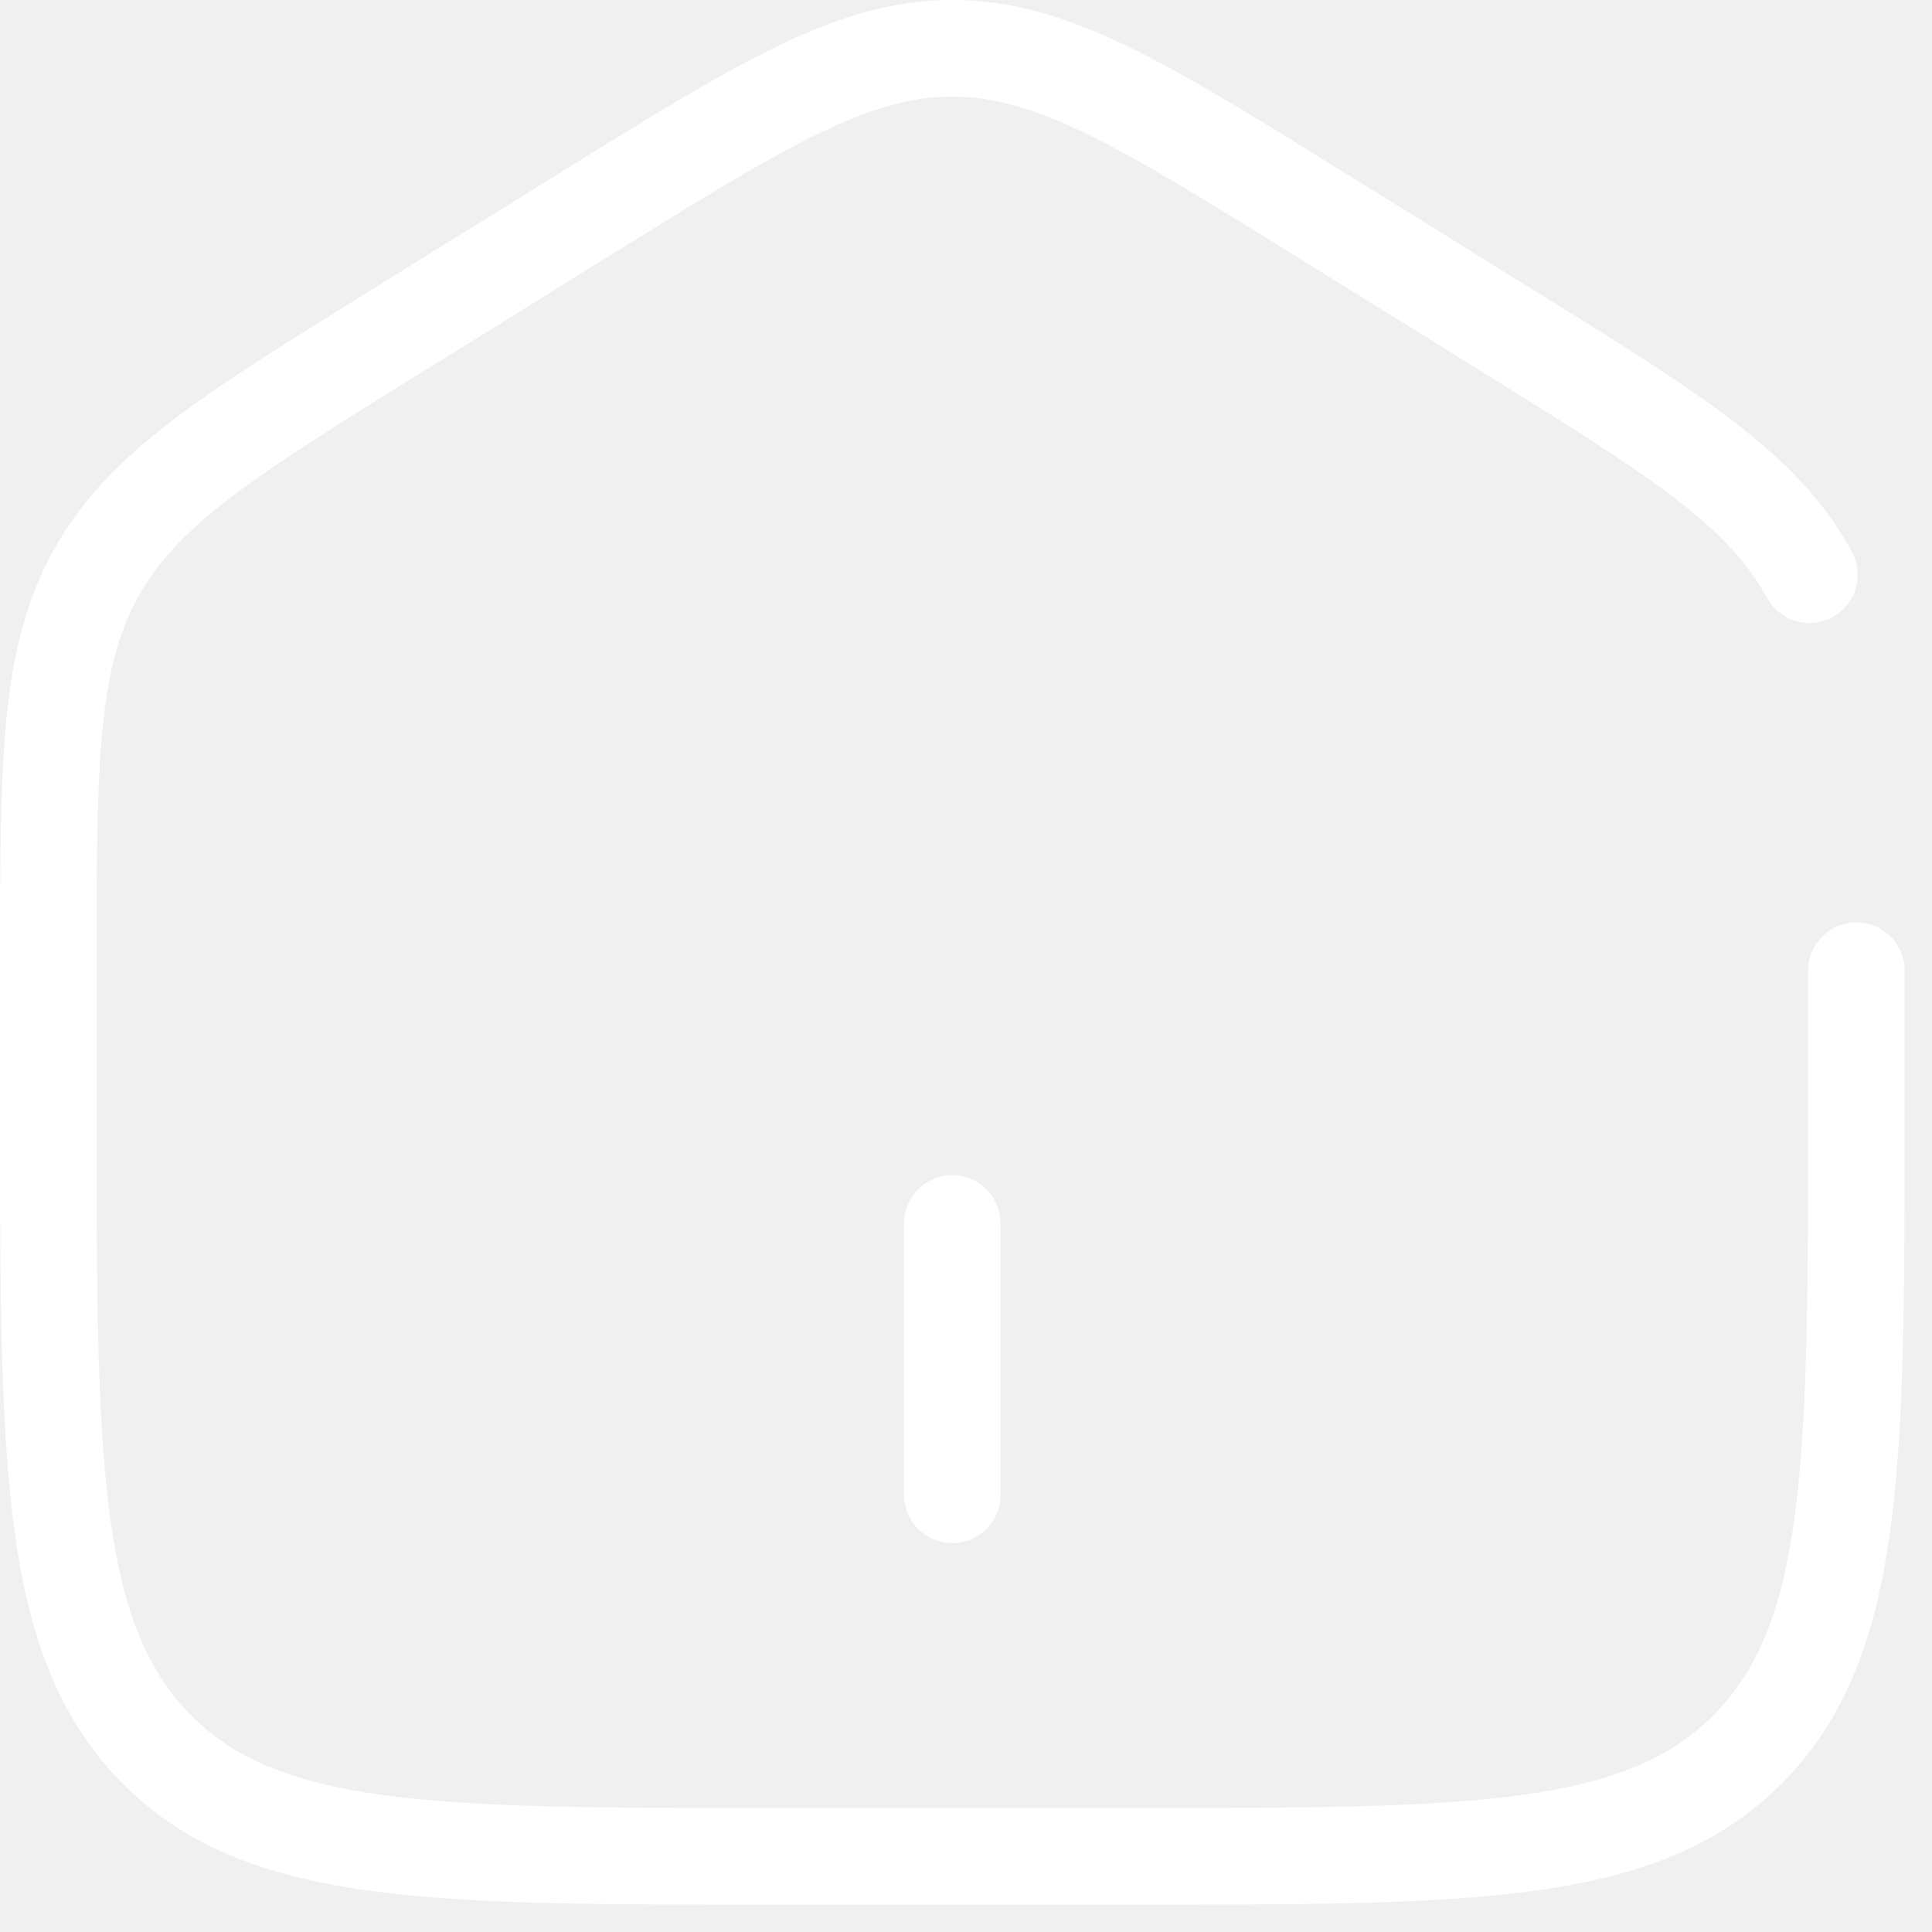
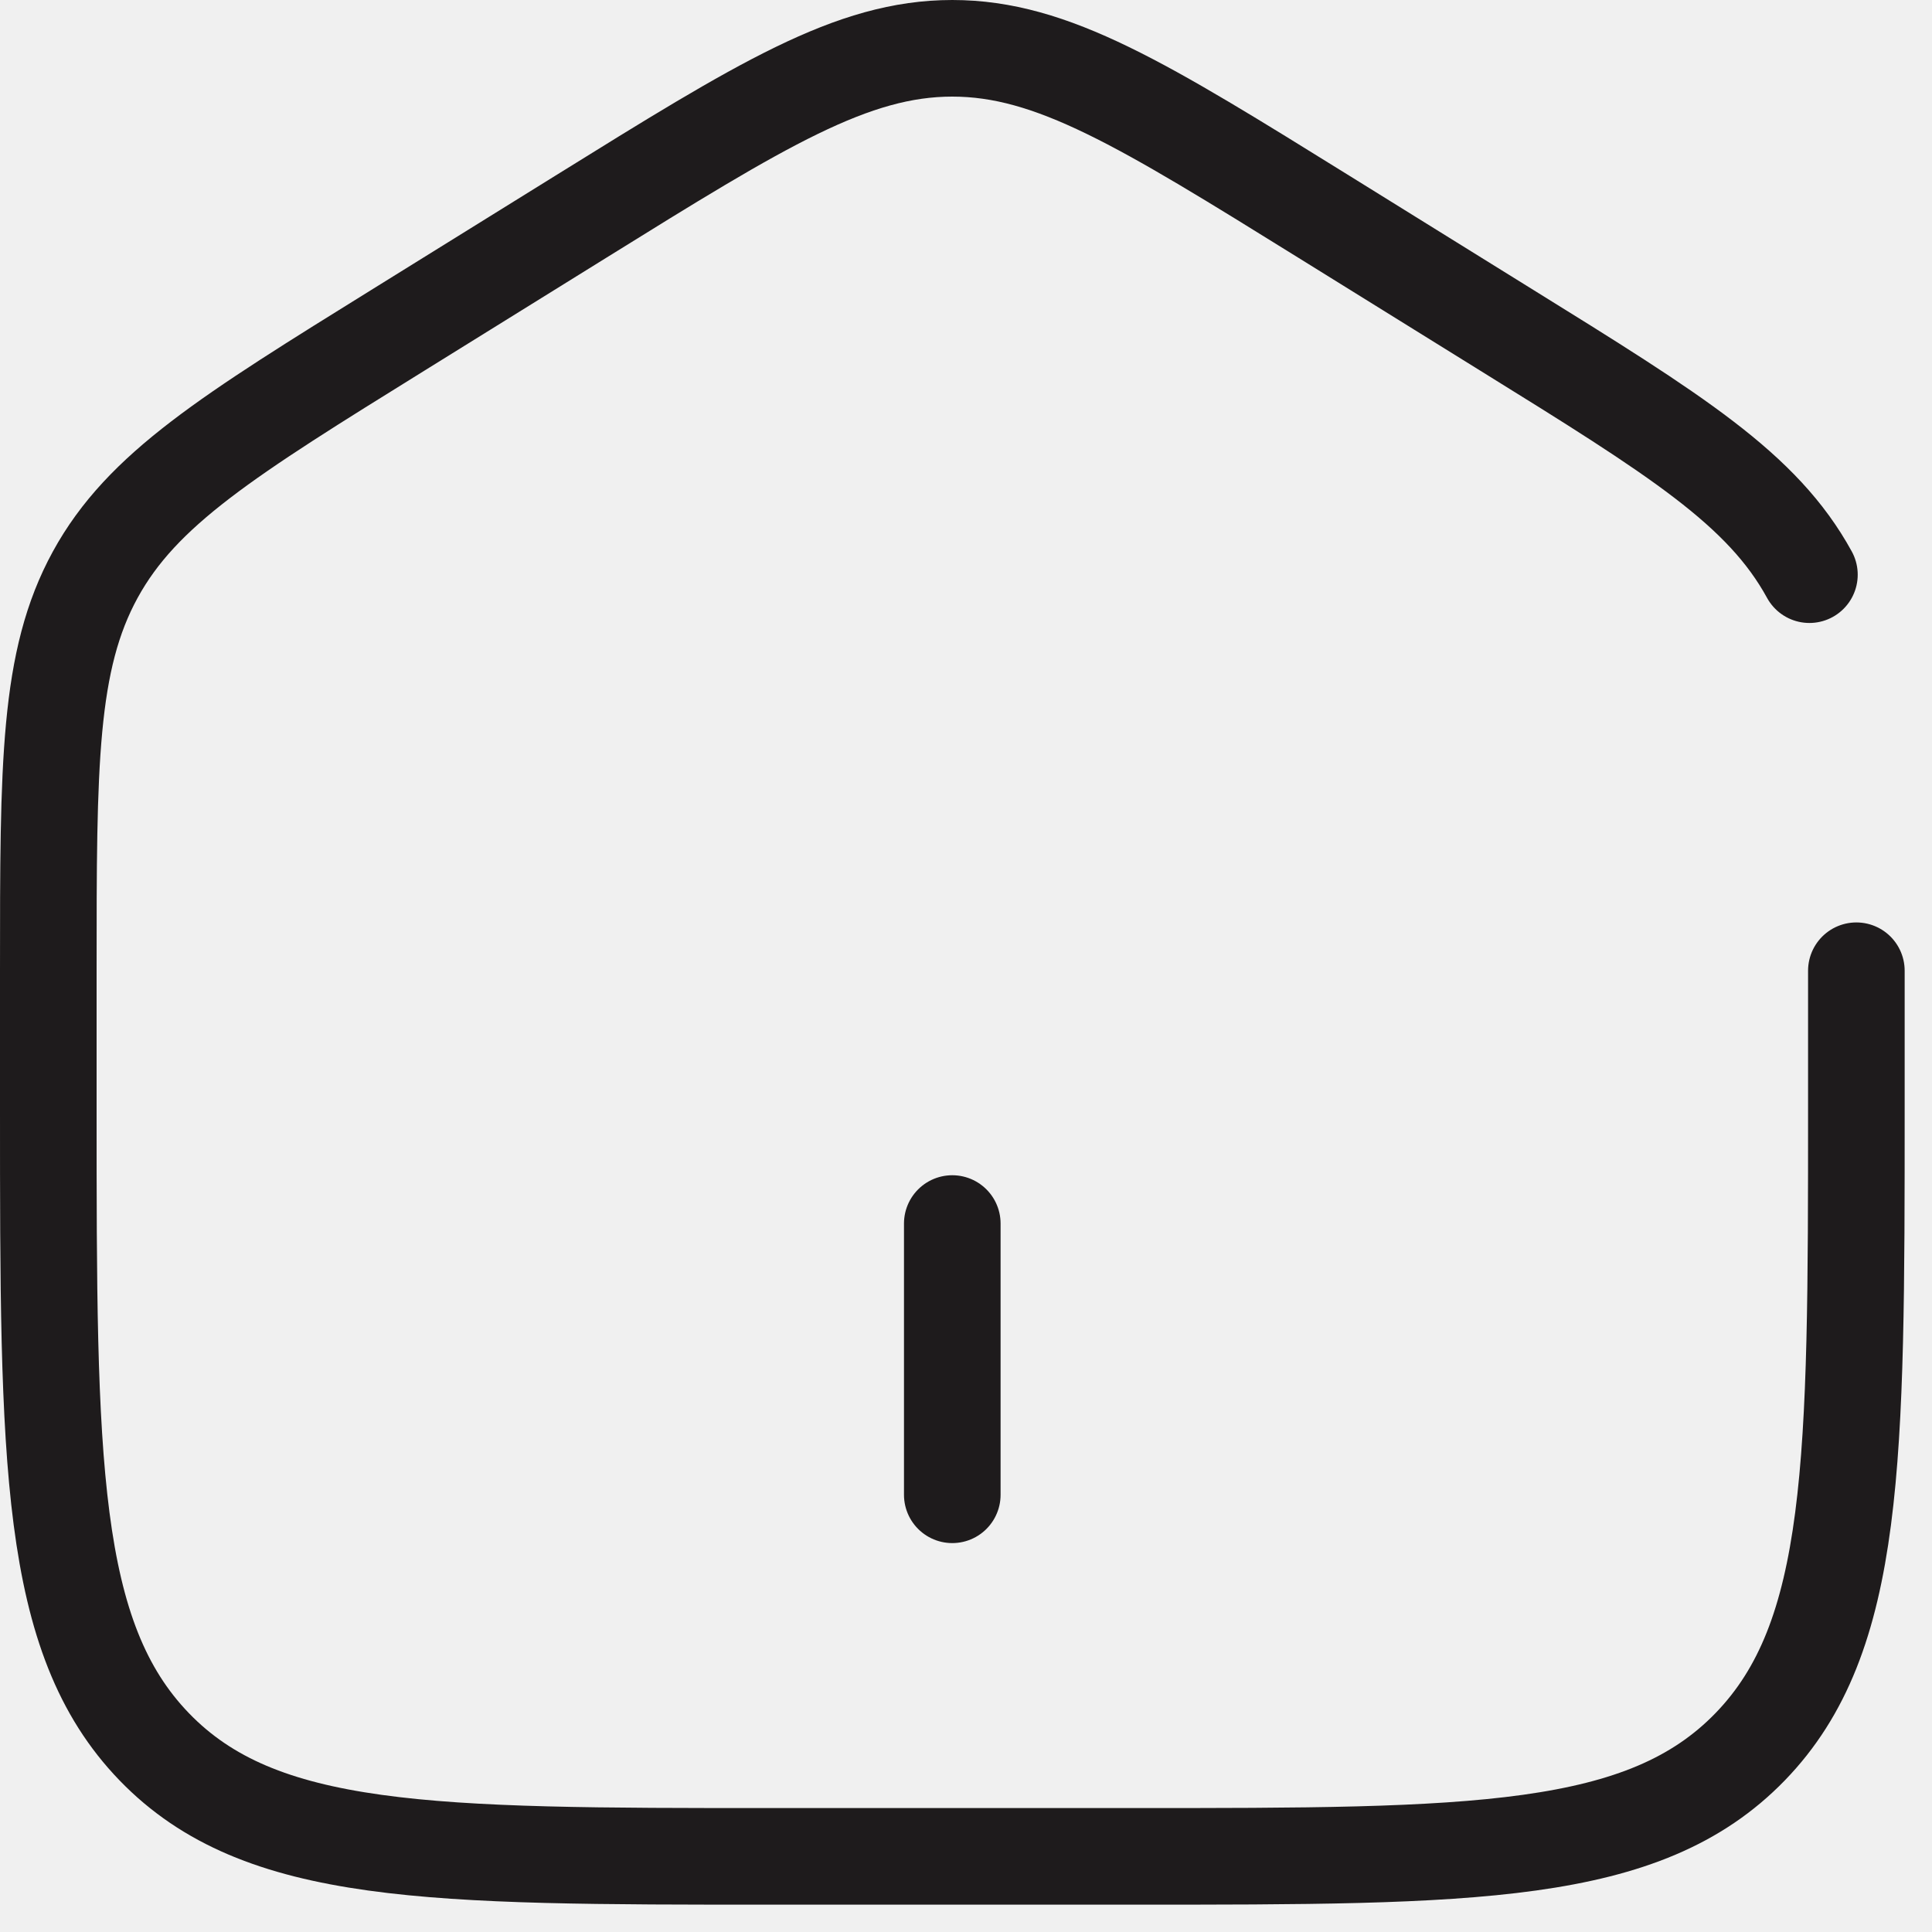
<svg xmlns="http://www.w3.org/2000/svg" width="20" height="20" viewBox="0 0 20 20" fill="none">
-   <path d="M9.858 12.666V15.474" stroke="white" stroke-linecap="round" />
-   <path d="M19.217 10.049V11.473C19.217 15.124 19.217 16.949 18.117 18.083C17.017 19.217 15.256 19.217 11.727 19.217H7.987C4.458 19.217 2.693 19.217 1.597 18.083C0.501 16.949 0.5 15.123 0.5 11.473V10.049C0.5 7.907 0.5 6.837 0.986 5.949C1.472 5.061 2.36 4.51 4.135 3.409L6.007 2.247C7.883 1.082 8.822 0.5 9.858 0.5C10.894 0.5 11.833 1.082 13.71 2.247L15.582 3.409C17.357 4.509 18.245 5.062 18.731 5.949" stroke="white" stroke-linecap="round" />
+   <path d="M9.858 12.666V15.474" stroke="#1E1B1C" stroke-linecap="round" />
+   <path d="M19.217 10.049V11.473C19.217 15.124 19.217 16.949 18.117 18.083C17.017 19.217 15.256 19.217 11.727 19.217H7.987C4.458 19.217 2.693 19.217 1.597 18.083C0.501 16.949 0.5 15.123 0.5 11.473V10.049C0.5 7.907 0.5 6.837 0.986 5.949C1.472 5.061 2.36 4.51 4.135 3.409L6.007 2.247C7.883 1.082 8.822 0.5 9.858 0.5C10.894 0.5 11.833 1.082 13.71 2.247L15.582 3.409C17.357 4.509 18.245 5.062 18.731 5.949" stroke="#1E1B1C" stroke-linecap="round" />
</svg>
